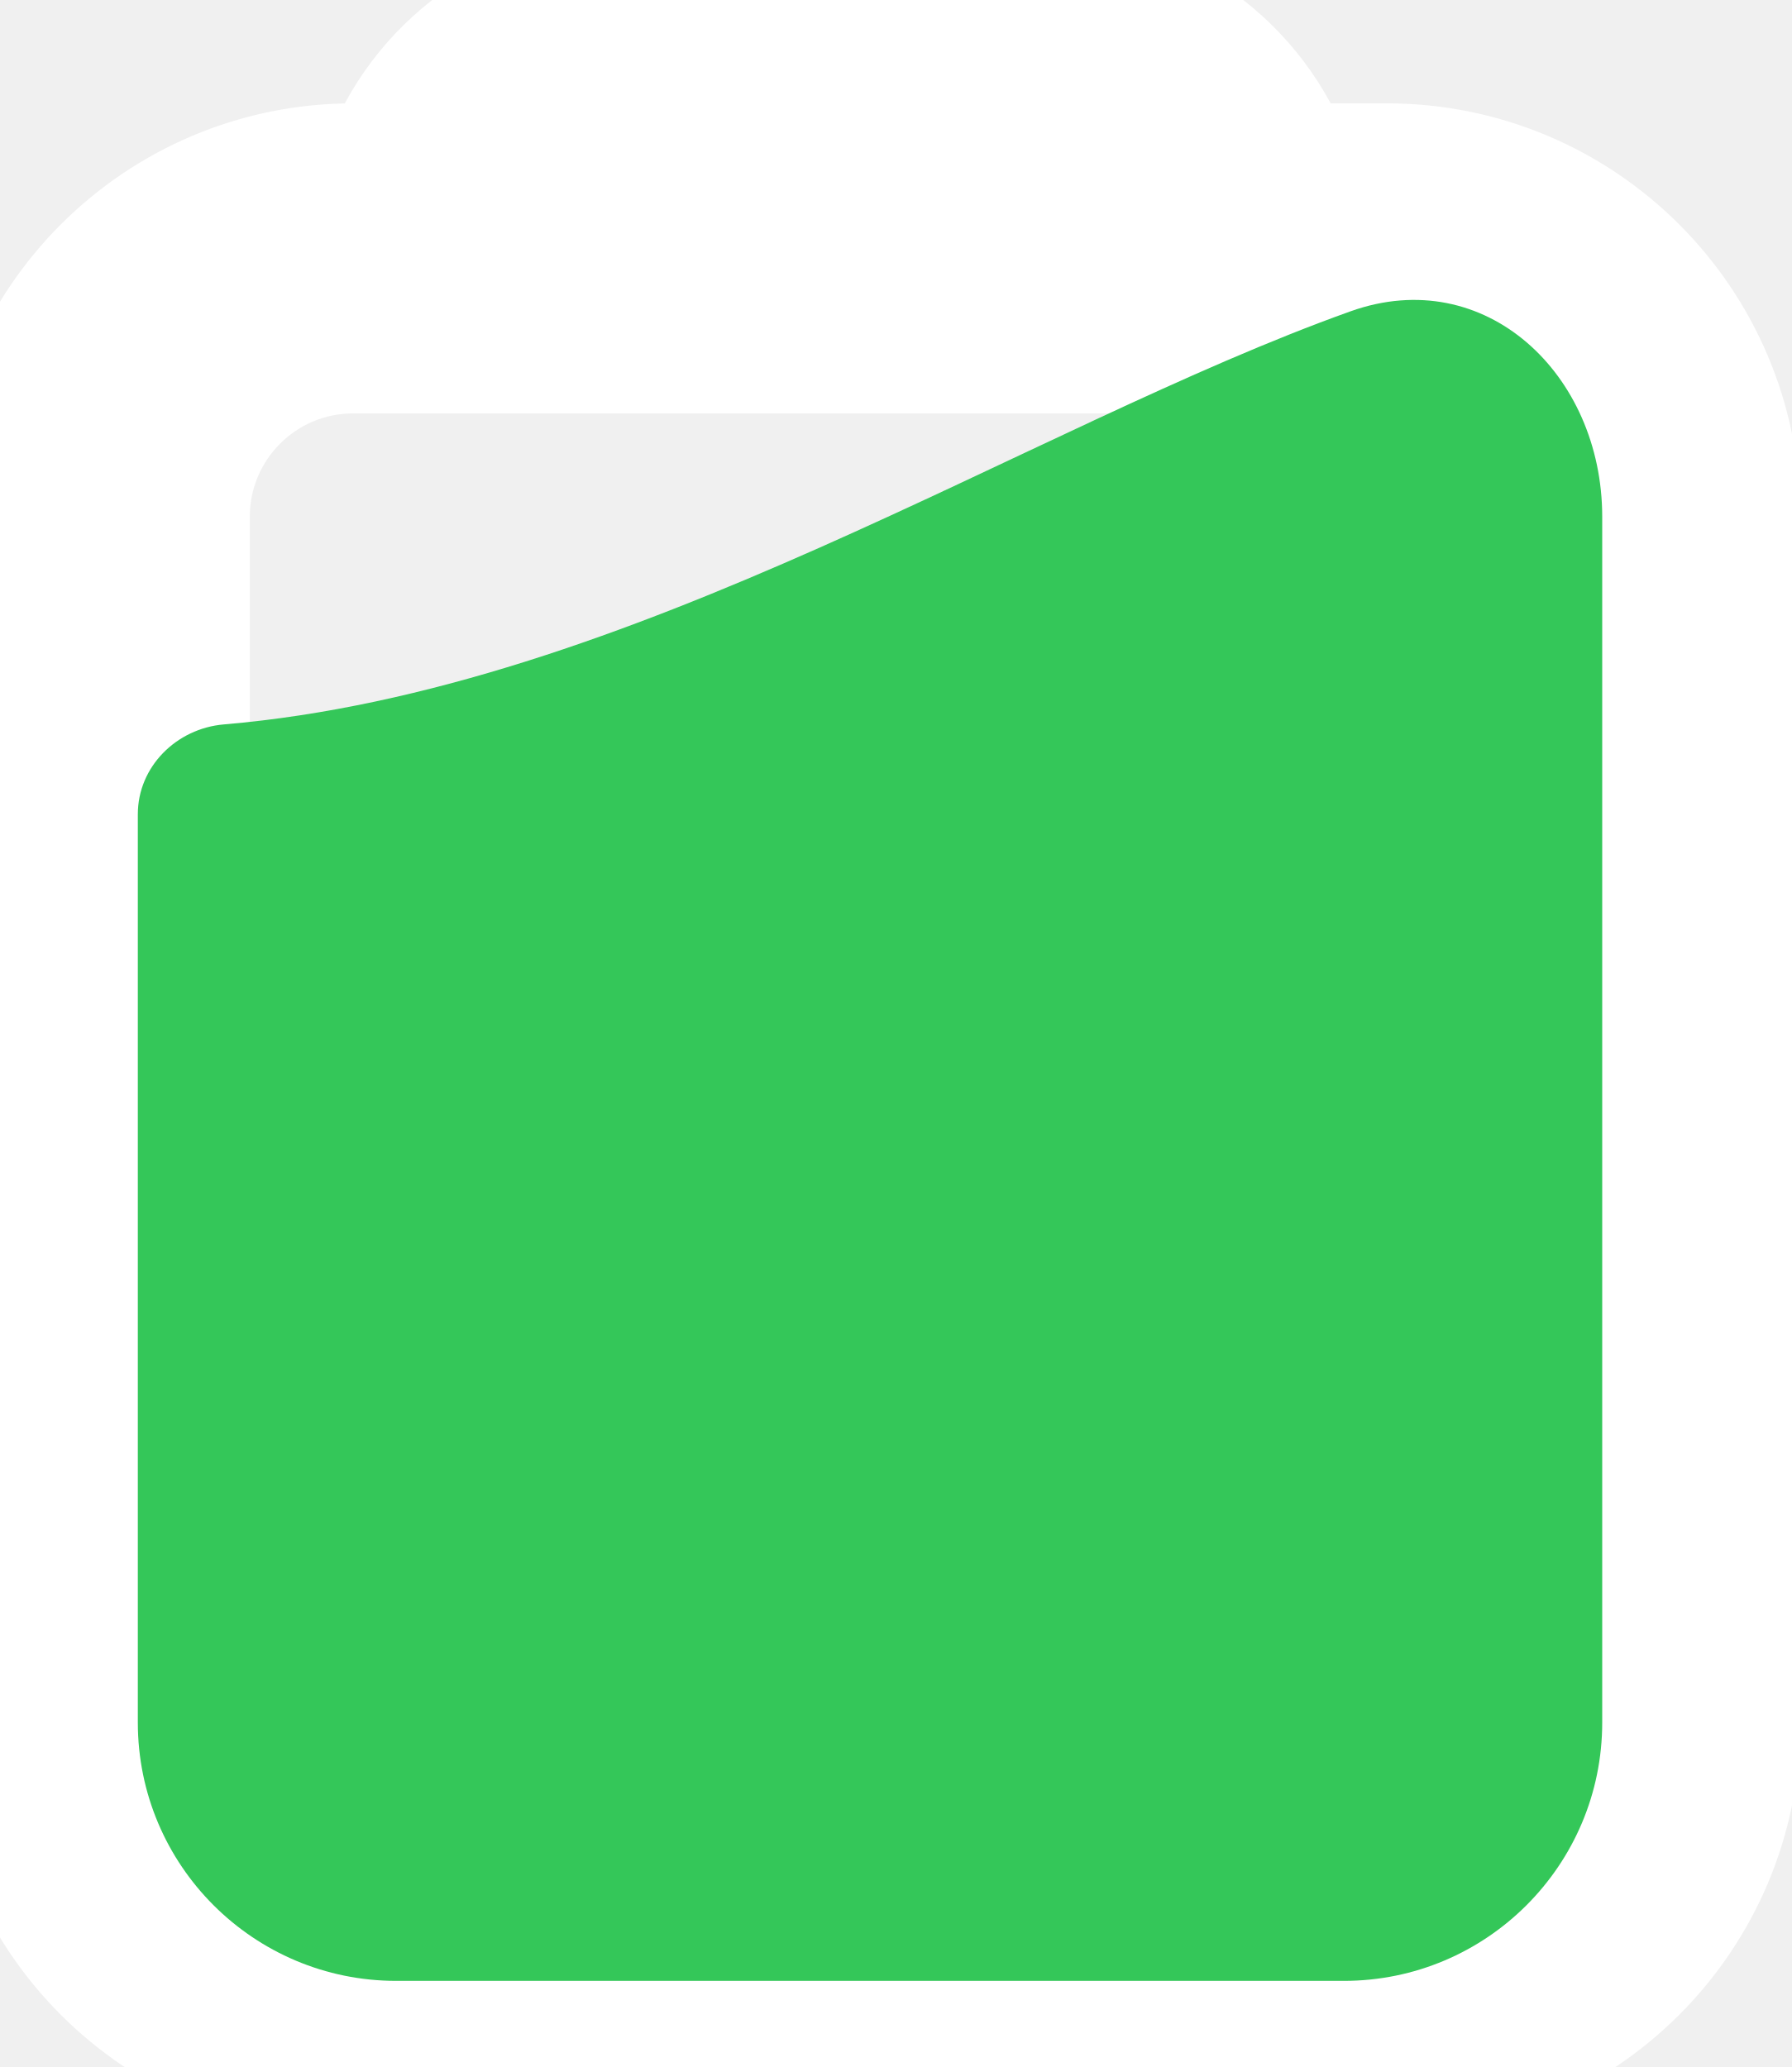
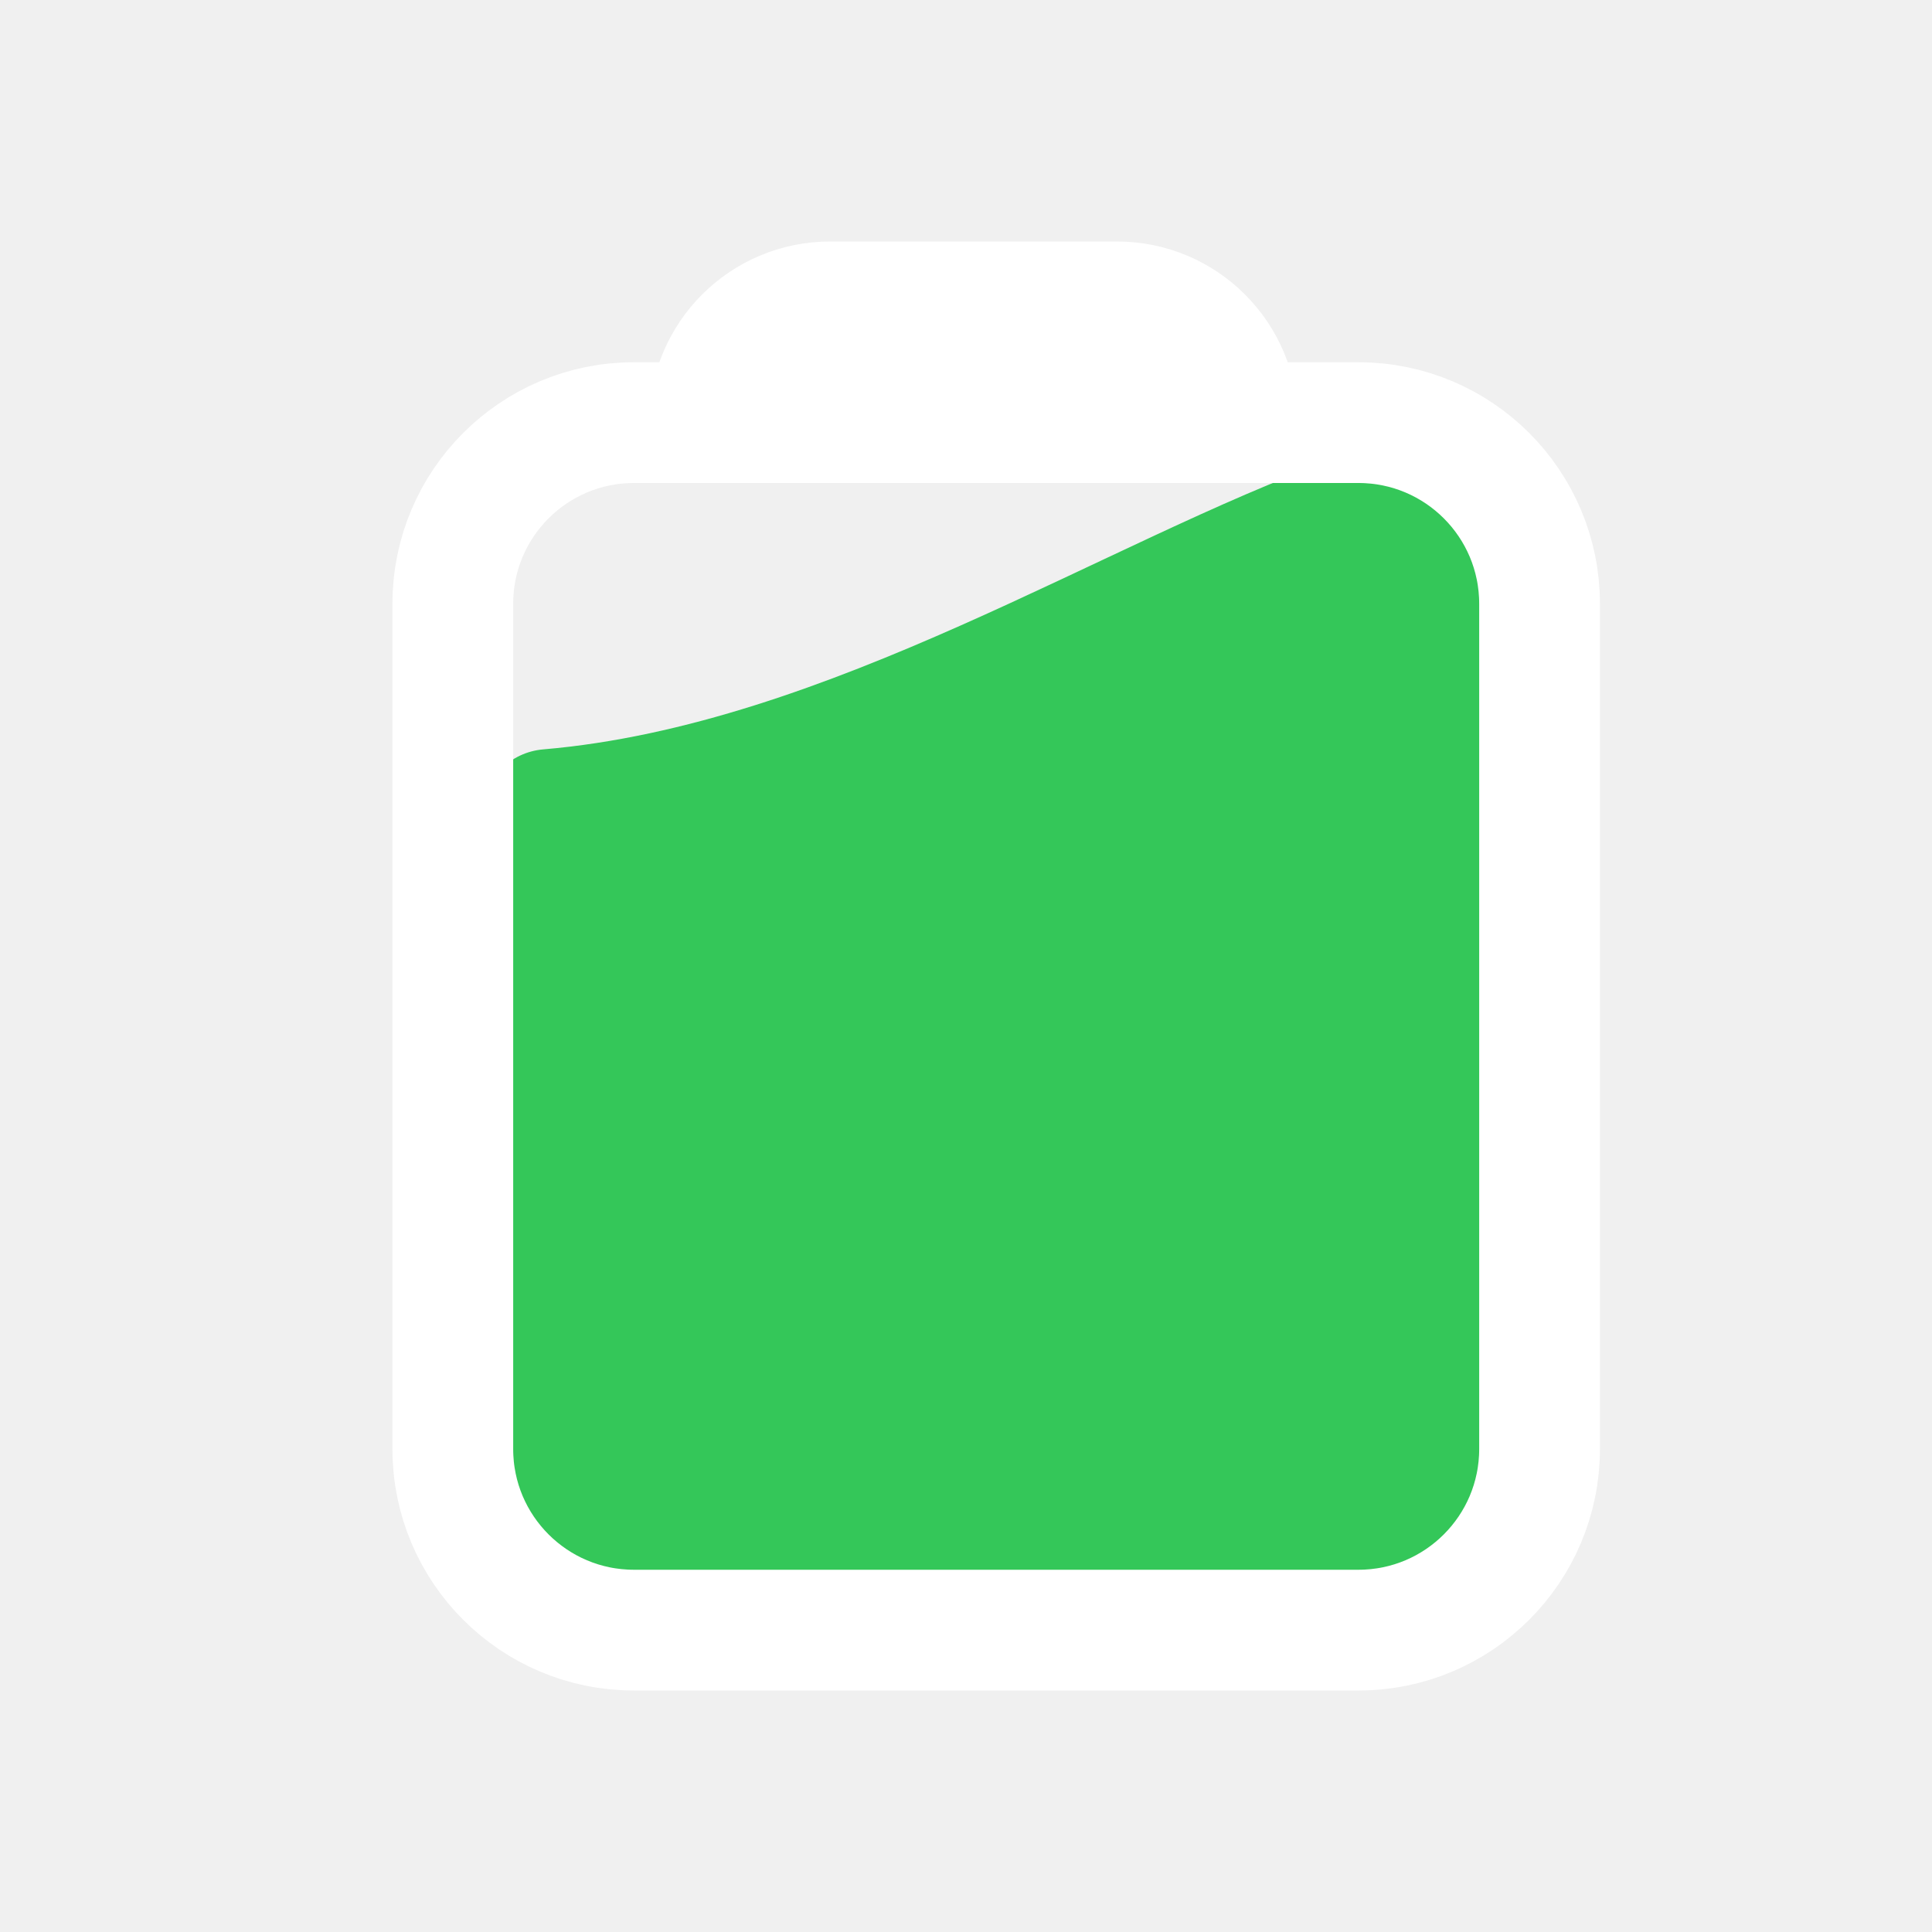
- <svg xmlns="http://www.w3.org/2000/svg" width="26" height="30" viewBox="0 0 26 30" fill="none">
-   <path fill-rule="evenodd" clip-rule="evenodd" d="M5.651 2.5C6.166 1.044 7.555 0 9.188 0H15.125C16.758 0 18.147 1.044 18.662 2.5H20.125C22.886 2.5 25.125 4.739 25.125 7.5V25C25.125 27.761 22.886 30 20.125 30H5.125C2.364 30 0.125 27.761 0.125 25V7.5C0.125 4.739 2.364 2.5 5.125 2.5H5.651ZM9.181 2.5H15.131C15.129 2.5 15.127 2.5 15.125 2.5H9.188C9.186 2.5 9.184 2.5 9.181 2.5ZM5.125 5C3.744 5 2.625 6.119 2.625 7.5V25C2.625 26.381 3.744 27.5 5.125 27.5H20.125C21.506 27.5 22.625 26.381 22.625 25V7.5C22.625 6.119 21.506 5 20.125 5H5.125Z" fill="white" stroke="white" stroke-width="2" stroke-linecap="round" stroke-linejoin="round" />
-   <path d="M5.75 28.75L19.5 28.75C21.571 28.75 23.25 27.071 23.25 25L23.25 7.5C23.25 5.429 21.55 3.821 19.599 4.518C14.94 6.182 9.132 10.015 3.248 10.514C2.56 10.573 2 11.128 2 11.818L2 25C2 27.071 3.679 28.75 5.75 28.75Z" fill="#34C759" />
+ <svg xmlns="http://www.w3.org/2000/svg" width="32" height="32" viewBox="0 0 32 32" fill="none">
+   <g clip-path="url(#clip0_1405_556)">
+     <path d="M11 27L22 27C23.657 27 25 25.657 25 24L25 10C25 8.343 23.64 7.057 22.079 7.614C18.352 8.946 13.705 12.012 8.999 12.412C8.448 12.458 8 12.902 8 13.454L8 24C8 25.657 9.343 27 11 27Z" fill="#34C759" />
+     <path d="M11.75 7H10.5C8.843 7 7.5 8.343 7.5 10V24C7.5 25.657 8.843 27 10.5 27H18.611H22.5C24.157 27 25.5 25.657 25.5 24V10C25.5 8.343 24.157 7 22.5 7H20.5M11.75 7H16.5H20.5M11.75 7V7C11.75 5.895 12.645 5 13.75 5H18.5C19.605 5 20.5 5.895 20.5 7V7" stroke="white" stroke-width="2" stroke-linecap="round" stroke-linejoin="round" />
+   </g>
+   <defs>
+     <clipPath id="clip0_1405_556">
+       <rect width="32" height="32" fill="white" />
+     </clipPath>
+   </defs>
</svg>
